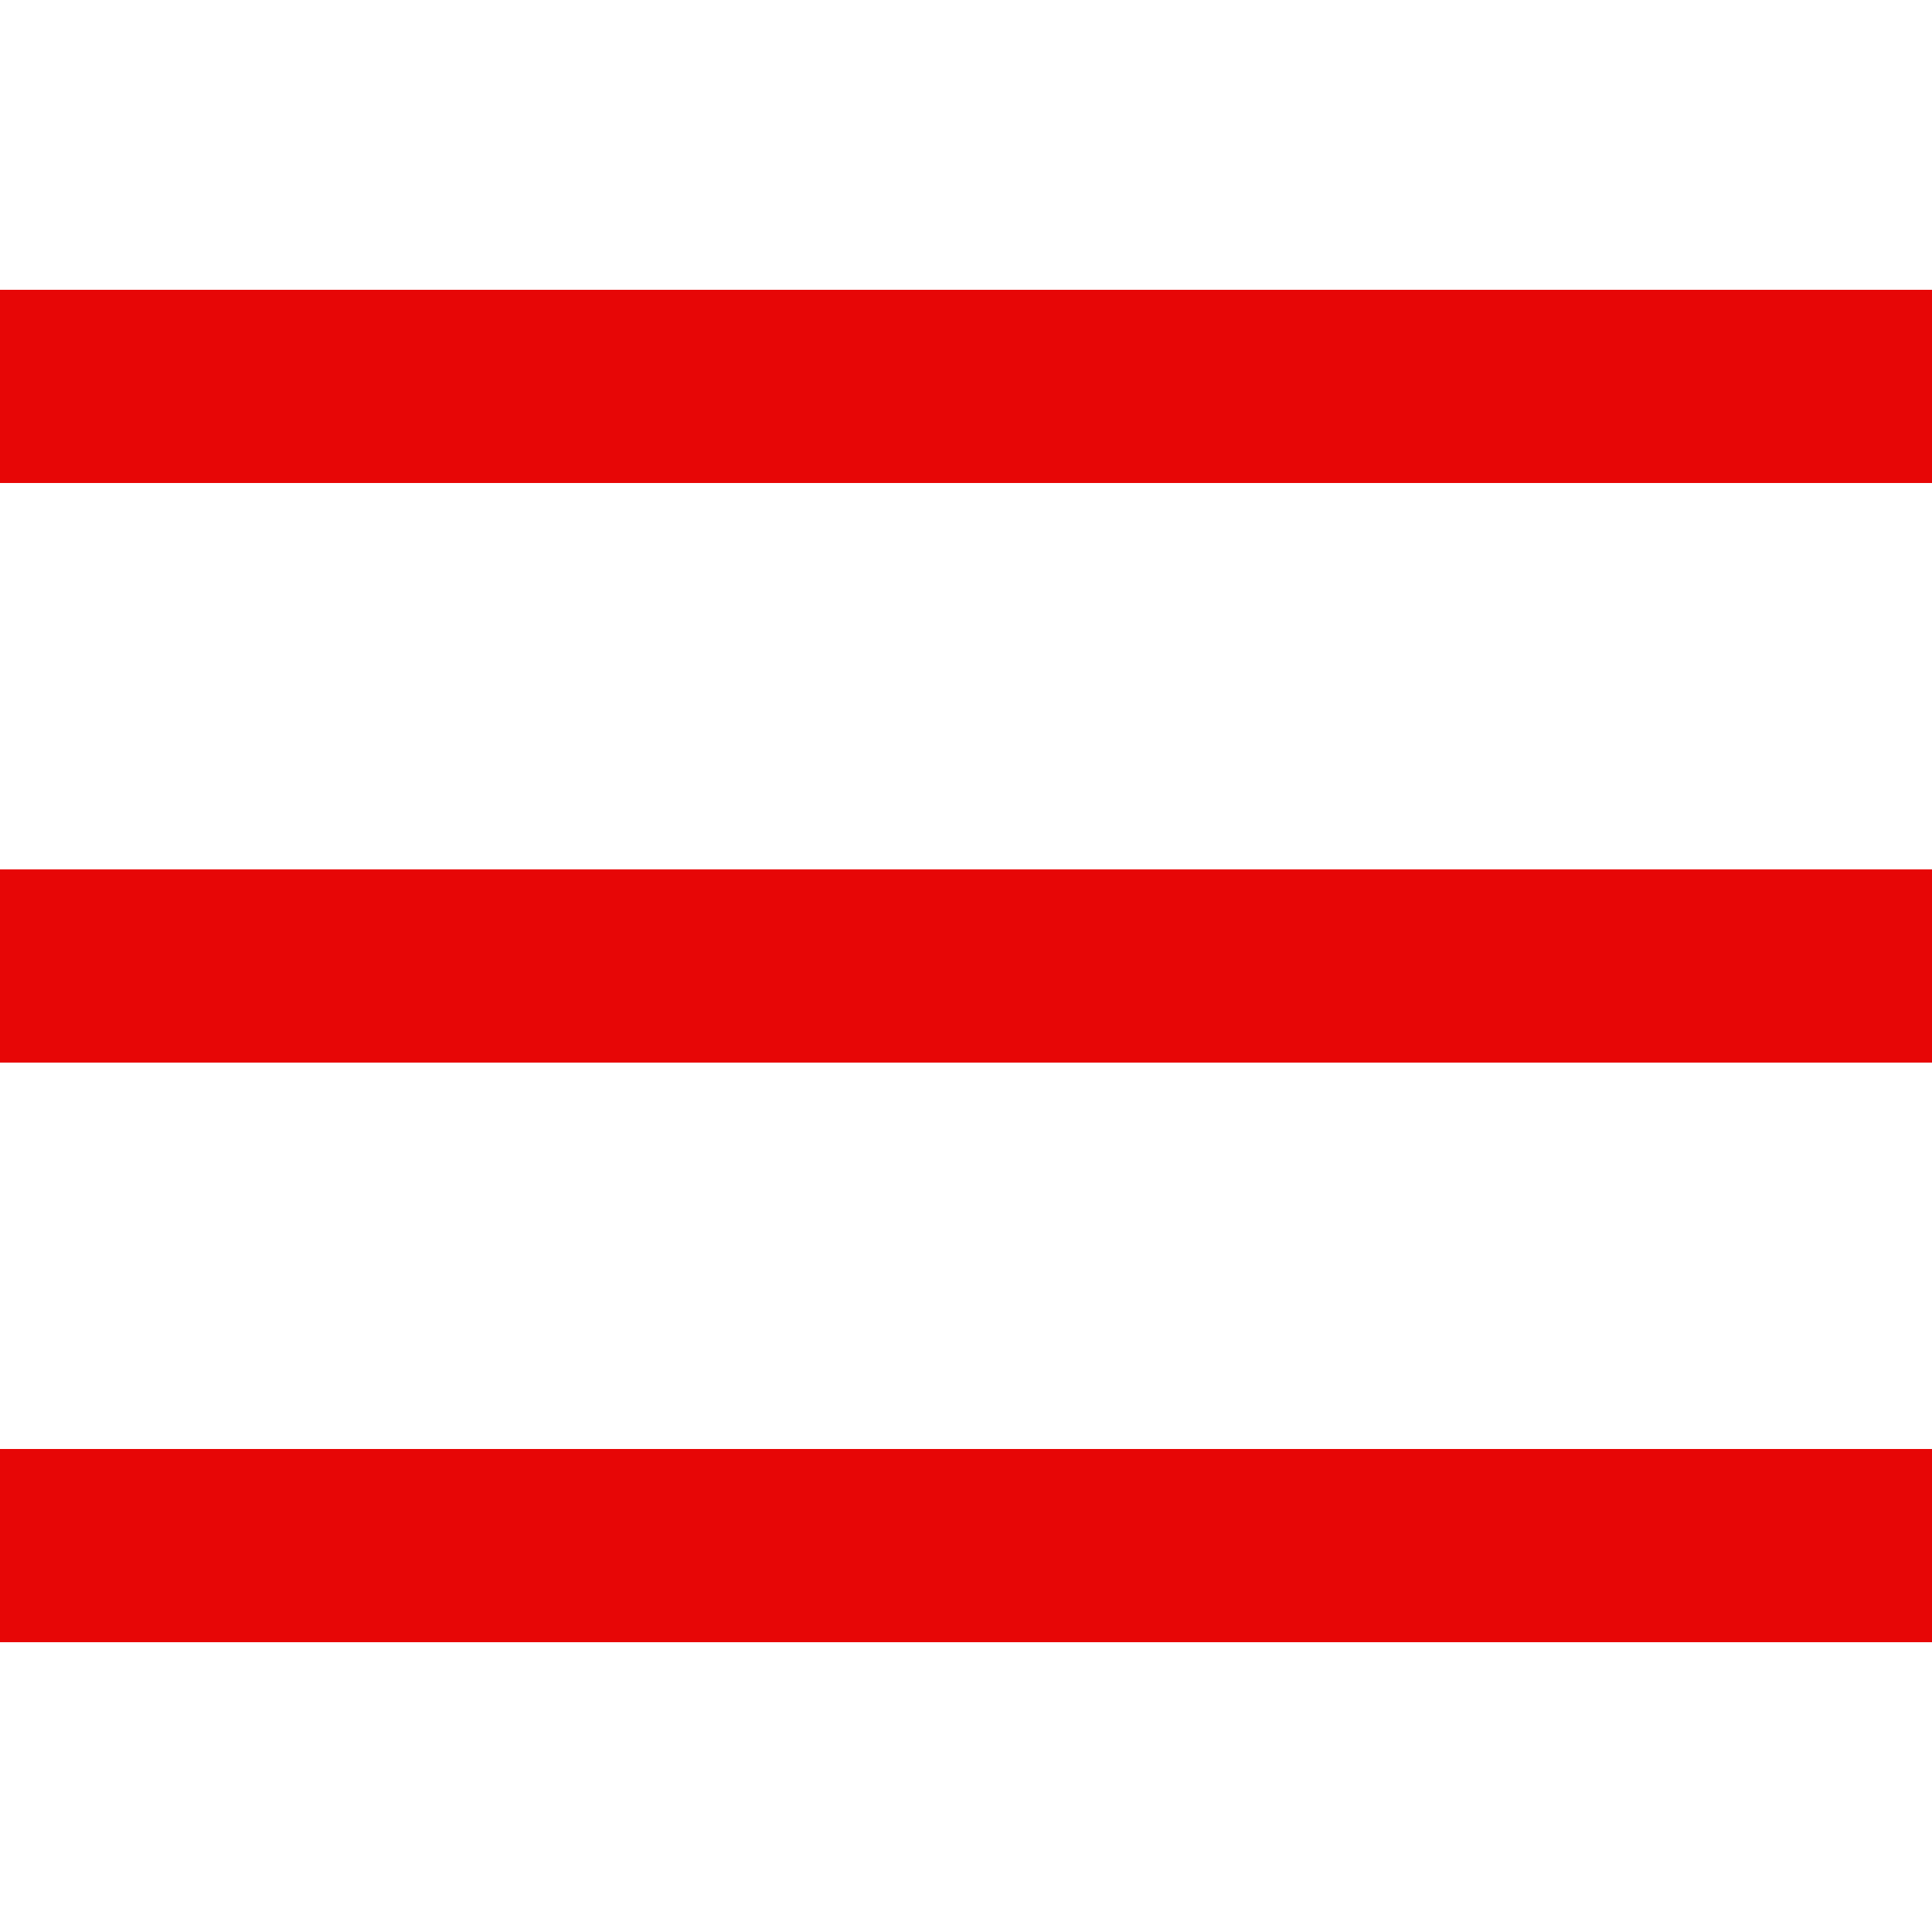
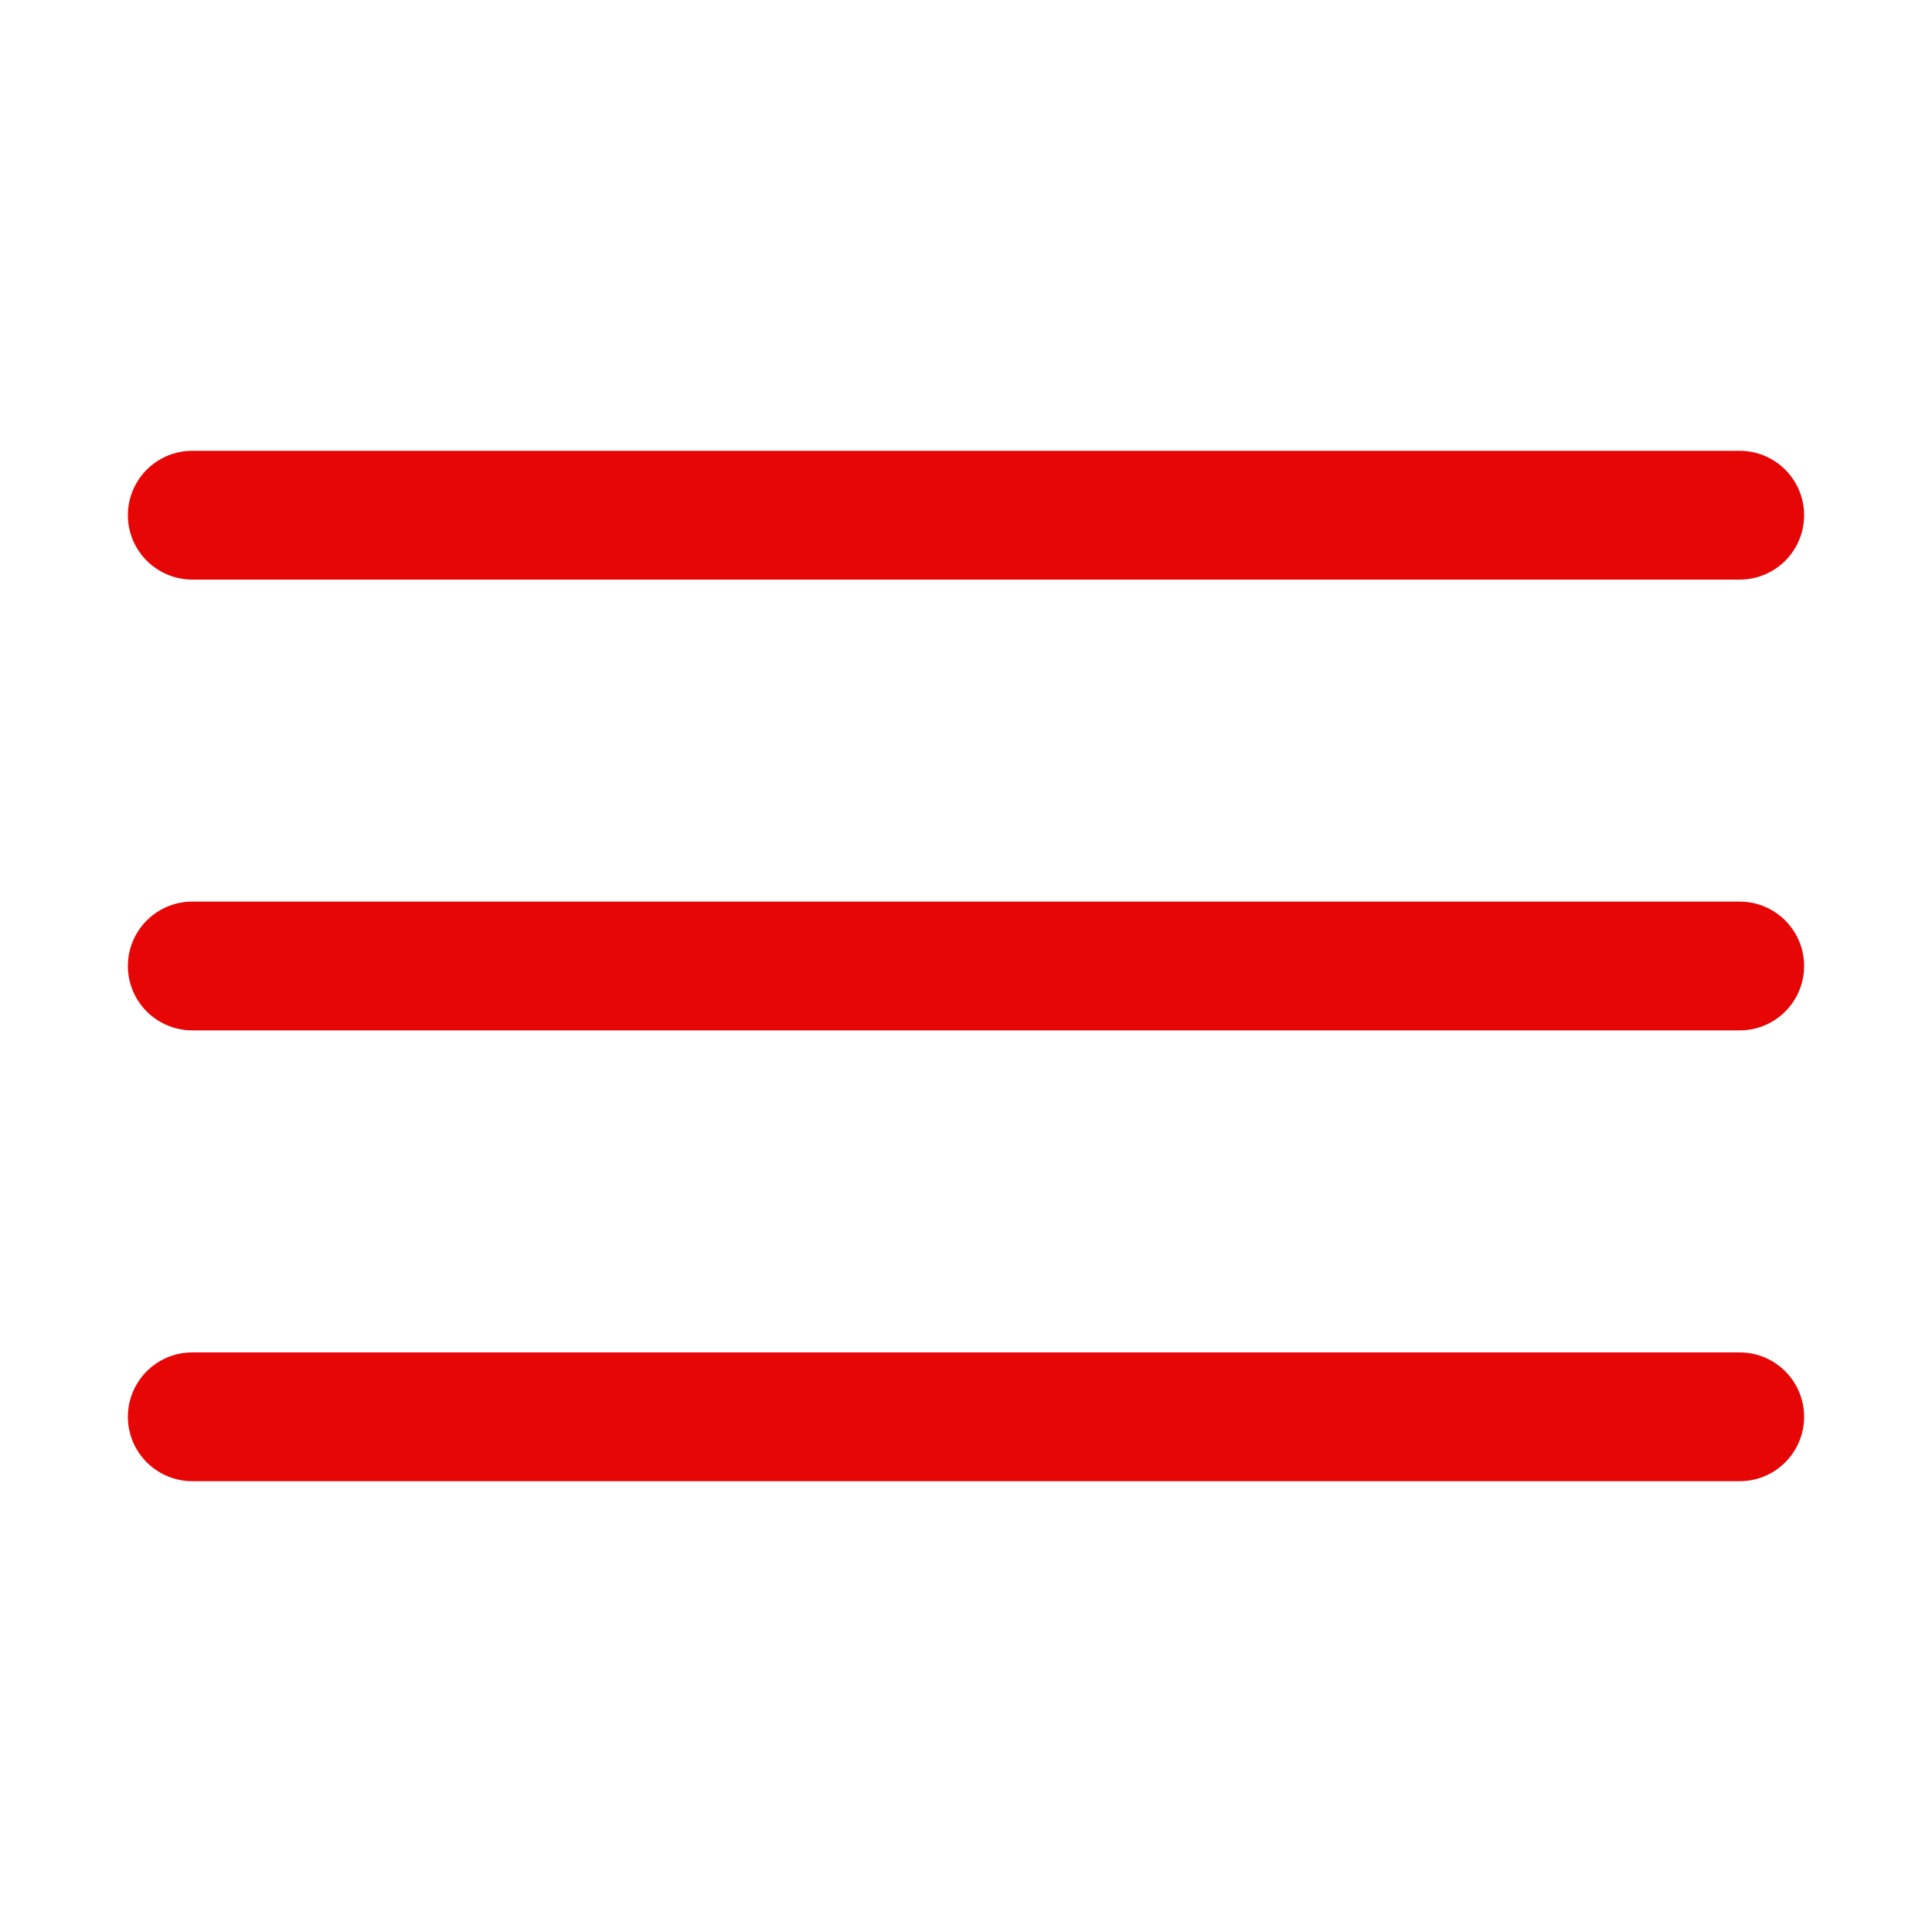
- <svg xmlns="http://www.w3.org/2000/svg" viewBox="0,0,256,256" width="50px" height="50px" fill-rule="nonzero">
+ <svg xmlns="http://www.w3.org/2000/svg" viewBox="0,0,256,256" width="30px" height="30px" fill-rule="nonzero">
  <g fill="#e70606" fill-rule="nonzero" stroke="none" stroke-width="1" stroke-linecap="butt" stroke-linejoin="miter" stroke-miterlimit="10" stroke-dasharray="" stroke-dashoffset="0" font-family="none" font-weight="none" font-size="none" text-anchor="none" style="mix-blend-mode: normal">
-     <g transform="scale(5.12,5.12)">
-       <path d="M0,7.5v5h50v-5zM0,22.5v5h50v-5zM0,37.5v5h50v-5z" />
+     <g transform="scale(8.53333,8.53333)">
+       <path d="M3,7c-0.361,-0.005 -0.696,0.184 -0.878,0.496c-0.182,0.311 -0.182,0.697 0,1.008c0.182,0.311 0.517,0.501 0.878,0.496h24c0.361,0.005 0.696,-0.184 0.878,-0.496c0.182,-0.311 0.182,-0.697 0,-1.008c-0.182,-0.311 -0.517,-0.501 -0.878,-0.496zM3,14c-0.361,-0.005 -0.696,0.184 -0.878,0.496c-0.182,0.311 -0.182,0.697 0,1.008c0.182,0.311 0.517,0.501 0.878,0.496h24c0.361,0.005 0.696,-0.184 0.878,-0.496c0.182,-0.311 0.182,-0.697 0,-1.008c-0.182,-0.311 -0.517,-0.501 -0.878,-0.496zM3,21c-0.361,-0.005 -0.696,0.184 -0.878,0.496c-0.182,0.311 -0.182,0.697 0,1.008c0.182,0.311 0.517,0.501 0.878,0.496h24c0.361,0.005 0.696,-0.184 0.878,-0.496c0.182,-0.311 0.182,-0.697 0,-1.008c-0.182,-0.311 -0.517,-0.501 -0.878,-0.496z" />
    </g>
  </g>
</svg>
